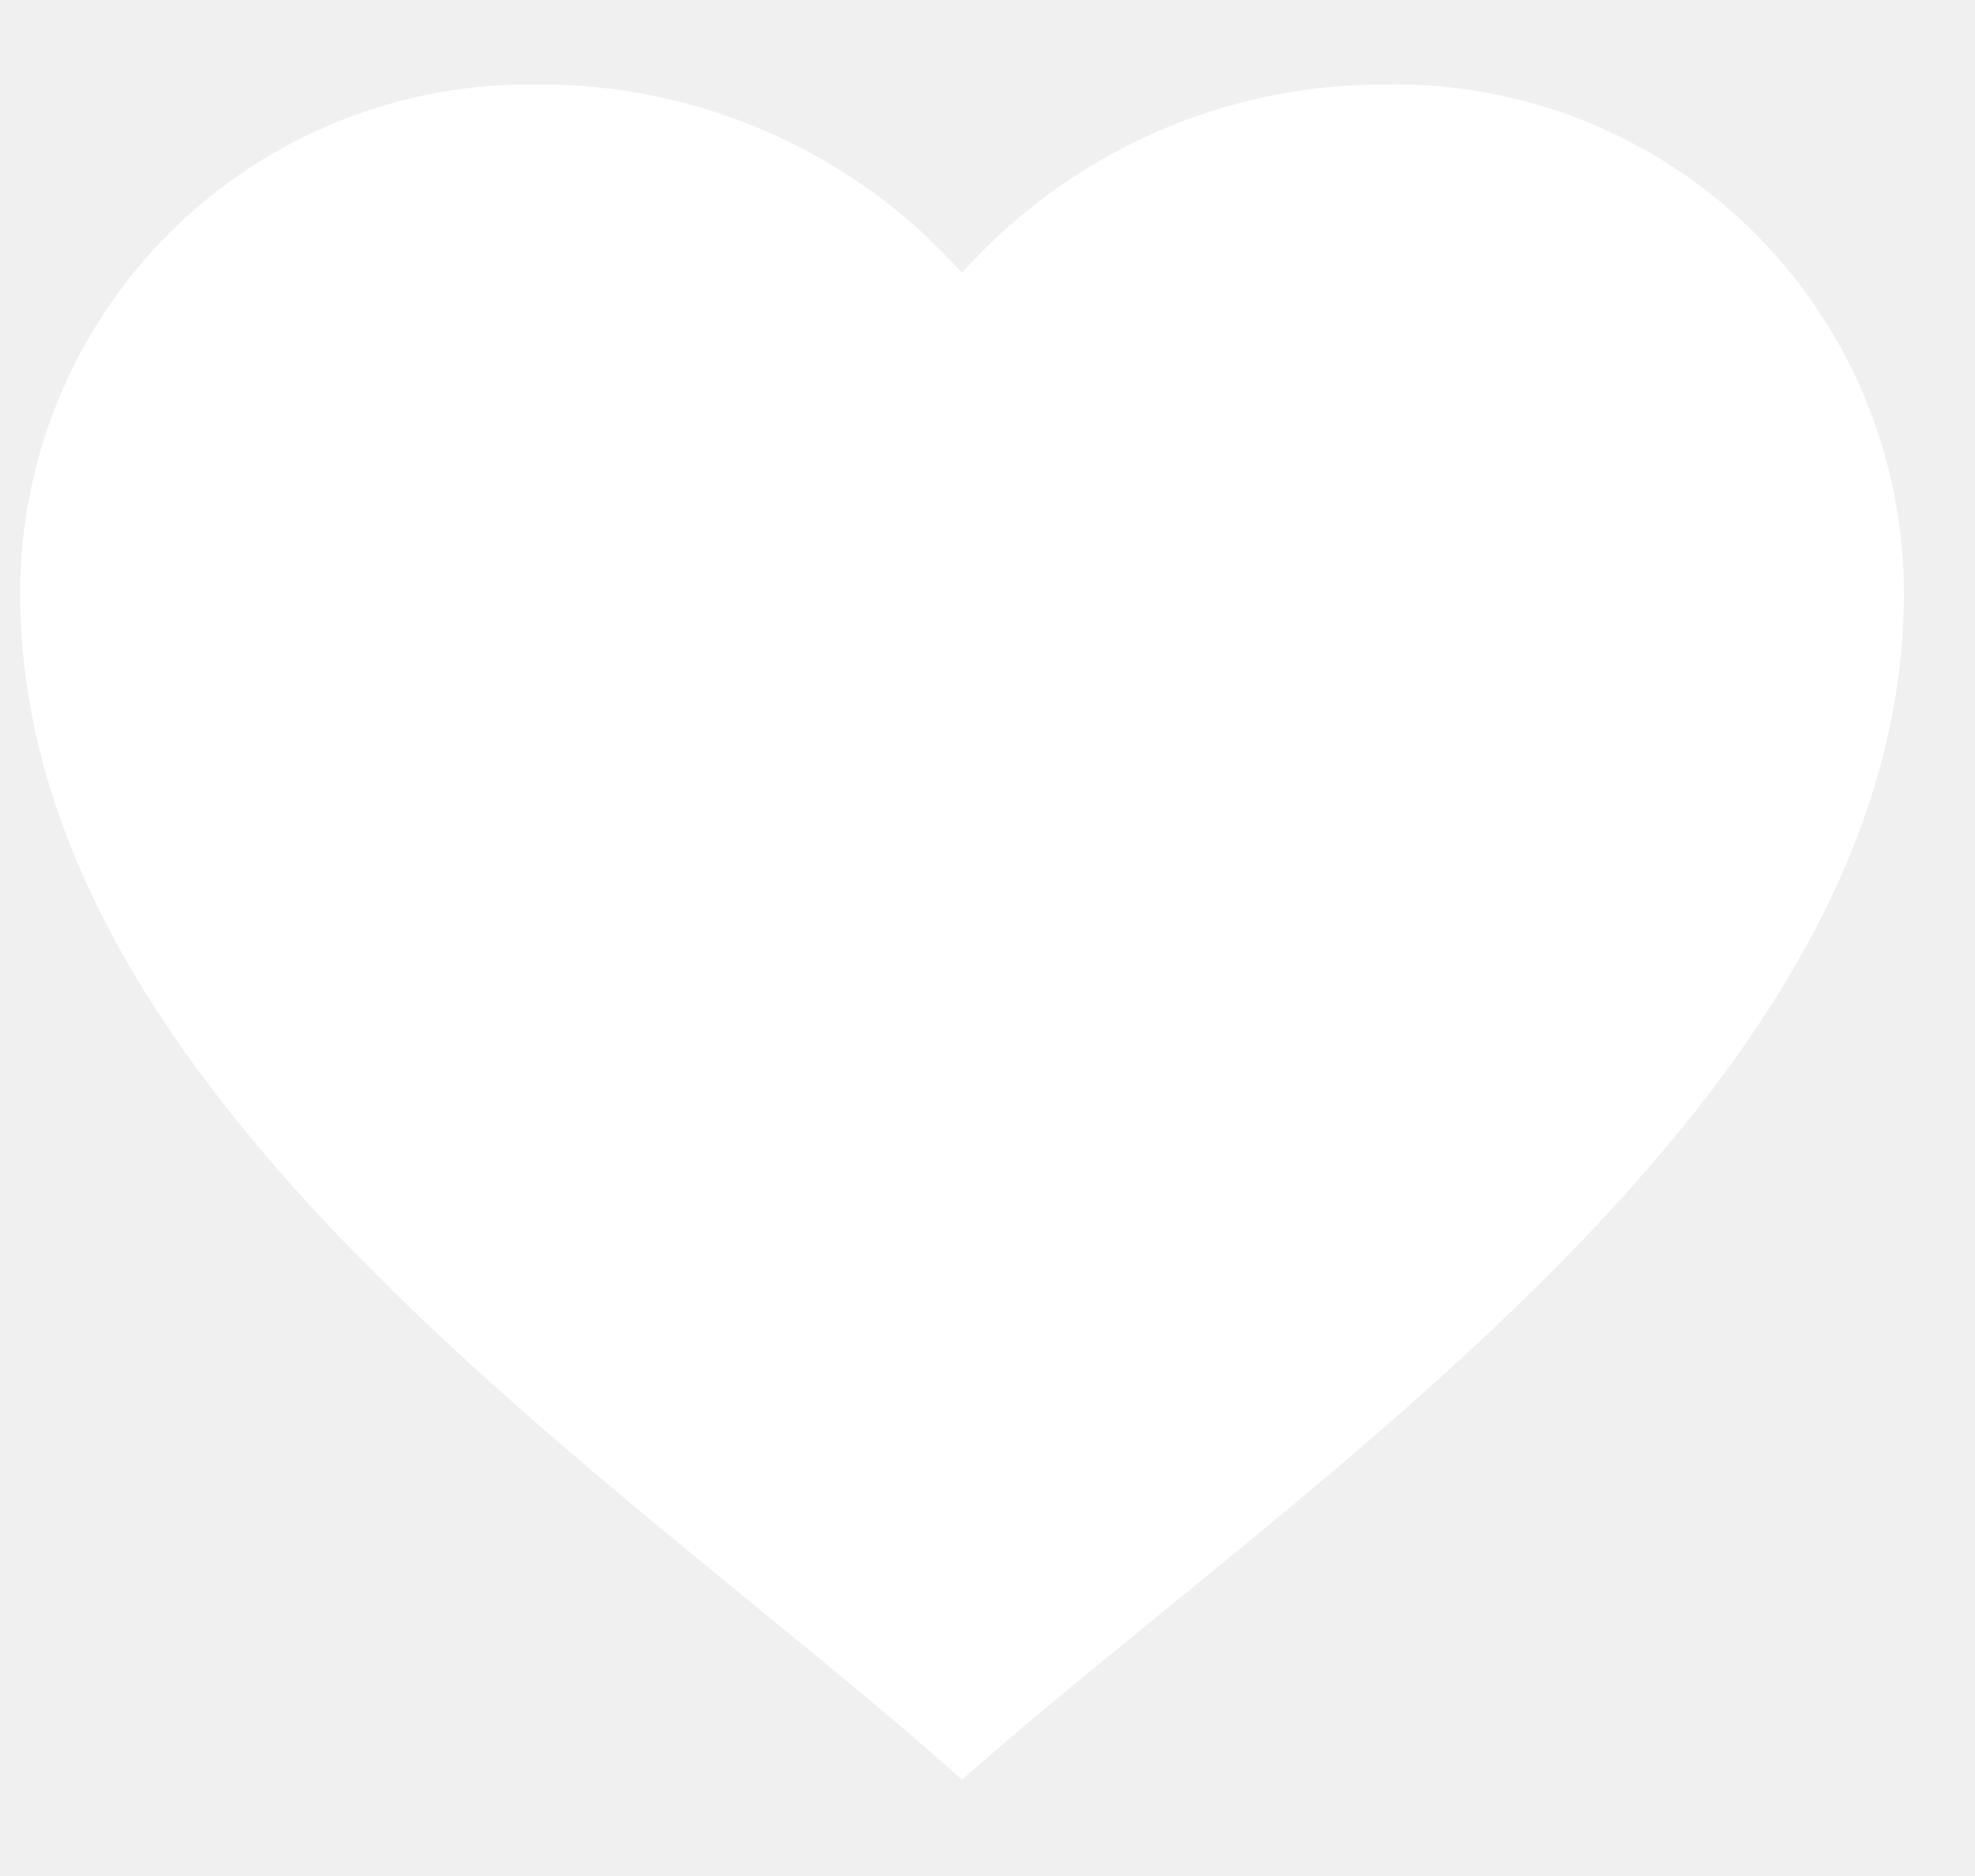
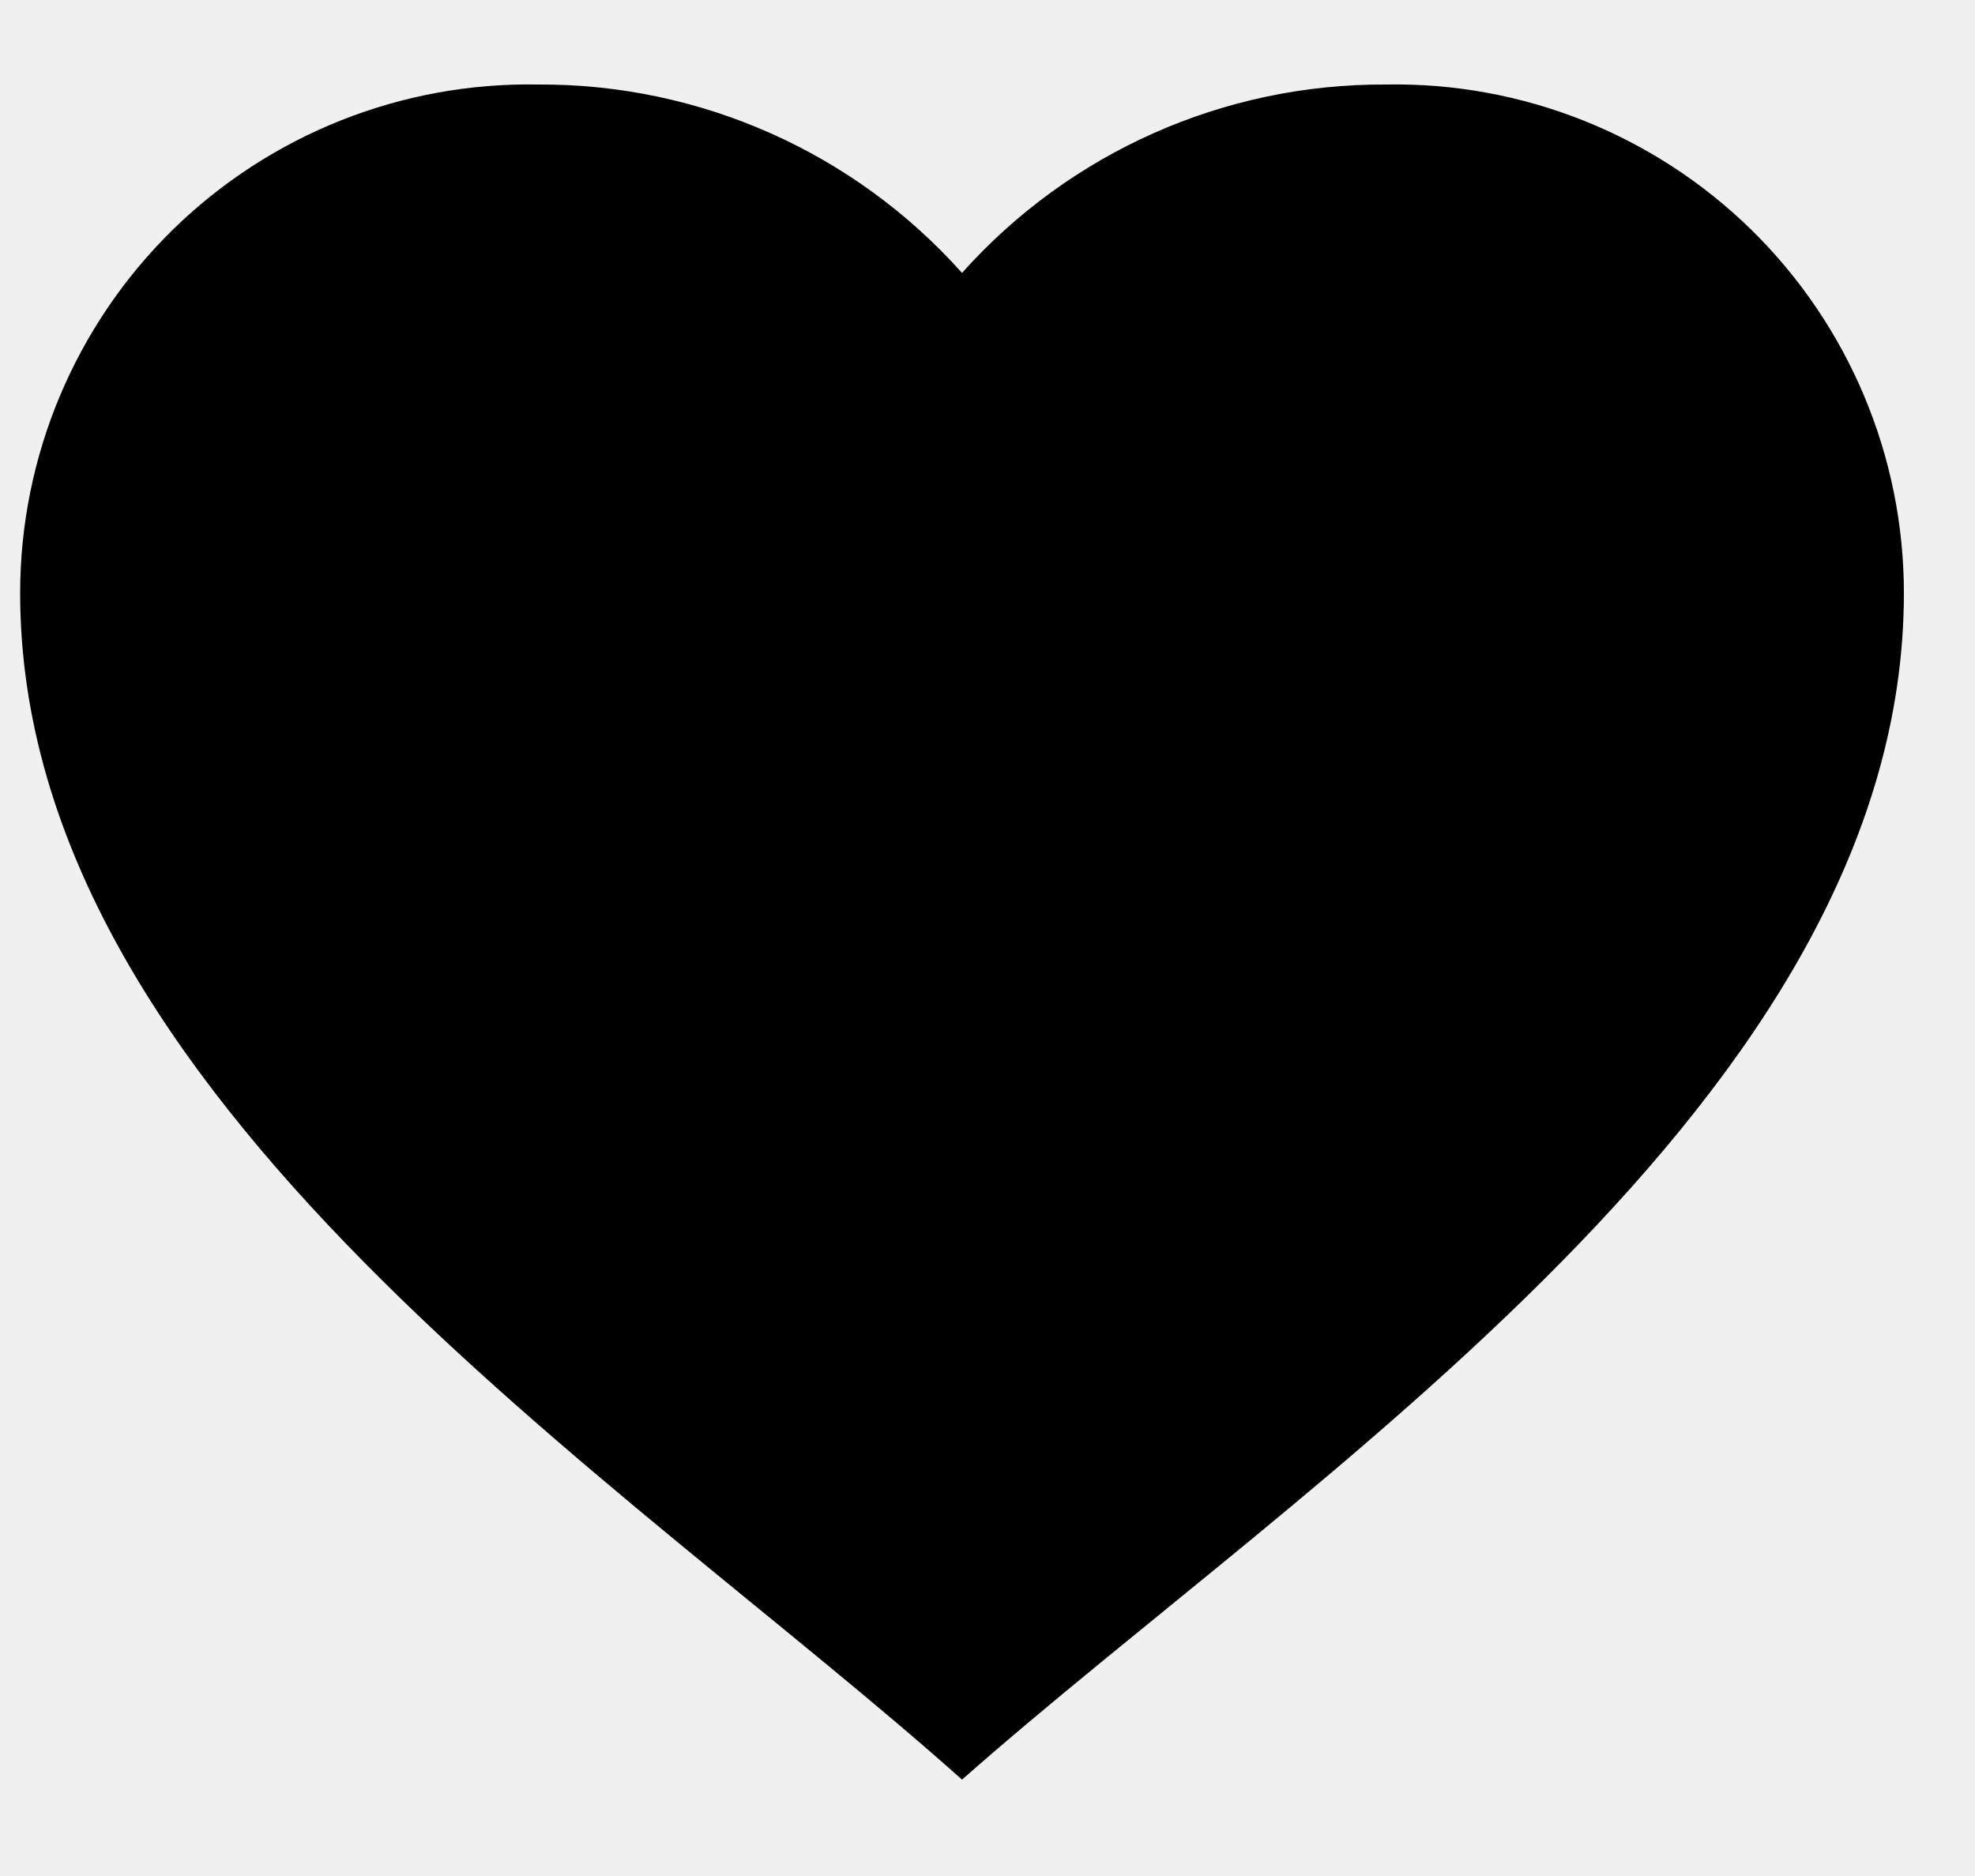
<svg xmlns="http://www.w3.org/2000/svg" width="20" height="19" viewBox="0 0 20 19" fill="none">
-   <path d="M0.204 6.006C0.204 4.624 0.76 3.299 1.746 2.33C2.733 1.362 4.068 0.83 5.45 0.856C7.088 0.847 8.651 1.542 9.742 2.764C10.833 1.542 12.396 0.847 14.034 0.856C15.416 0.83 16.751 1.362 17.738 2.33C18.724 3.299 19.28 4.624 19.28 6.006C19.28 11.115 13.195 14.972 9.742 18.024C6.296 14.946 0.204 11.118 0.204 6.006Z" fill="white" />
+   <path d="M0.204 6.006C0.204 4.624 0.76 3.299 1.746 2.33C2.733 1.362 4.068 0.83 5.45 0.856C7.088 0.847 8.651 1.542 9.742 2.764C10.833 1.542 12.396 0.847 14.034 0.856C15.416 0.83 16.751 1.362 17.738 2.33C18.724 3.299 19.28 4.624 19.28 6.006C19.28 11.115 13.195 14.972 9.742 18.024C6.296 14.946 0.204 11.118 0.204 6.006Z" fill="currentColor" />
</svg>
